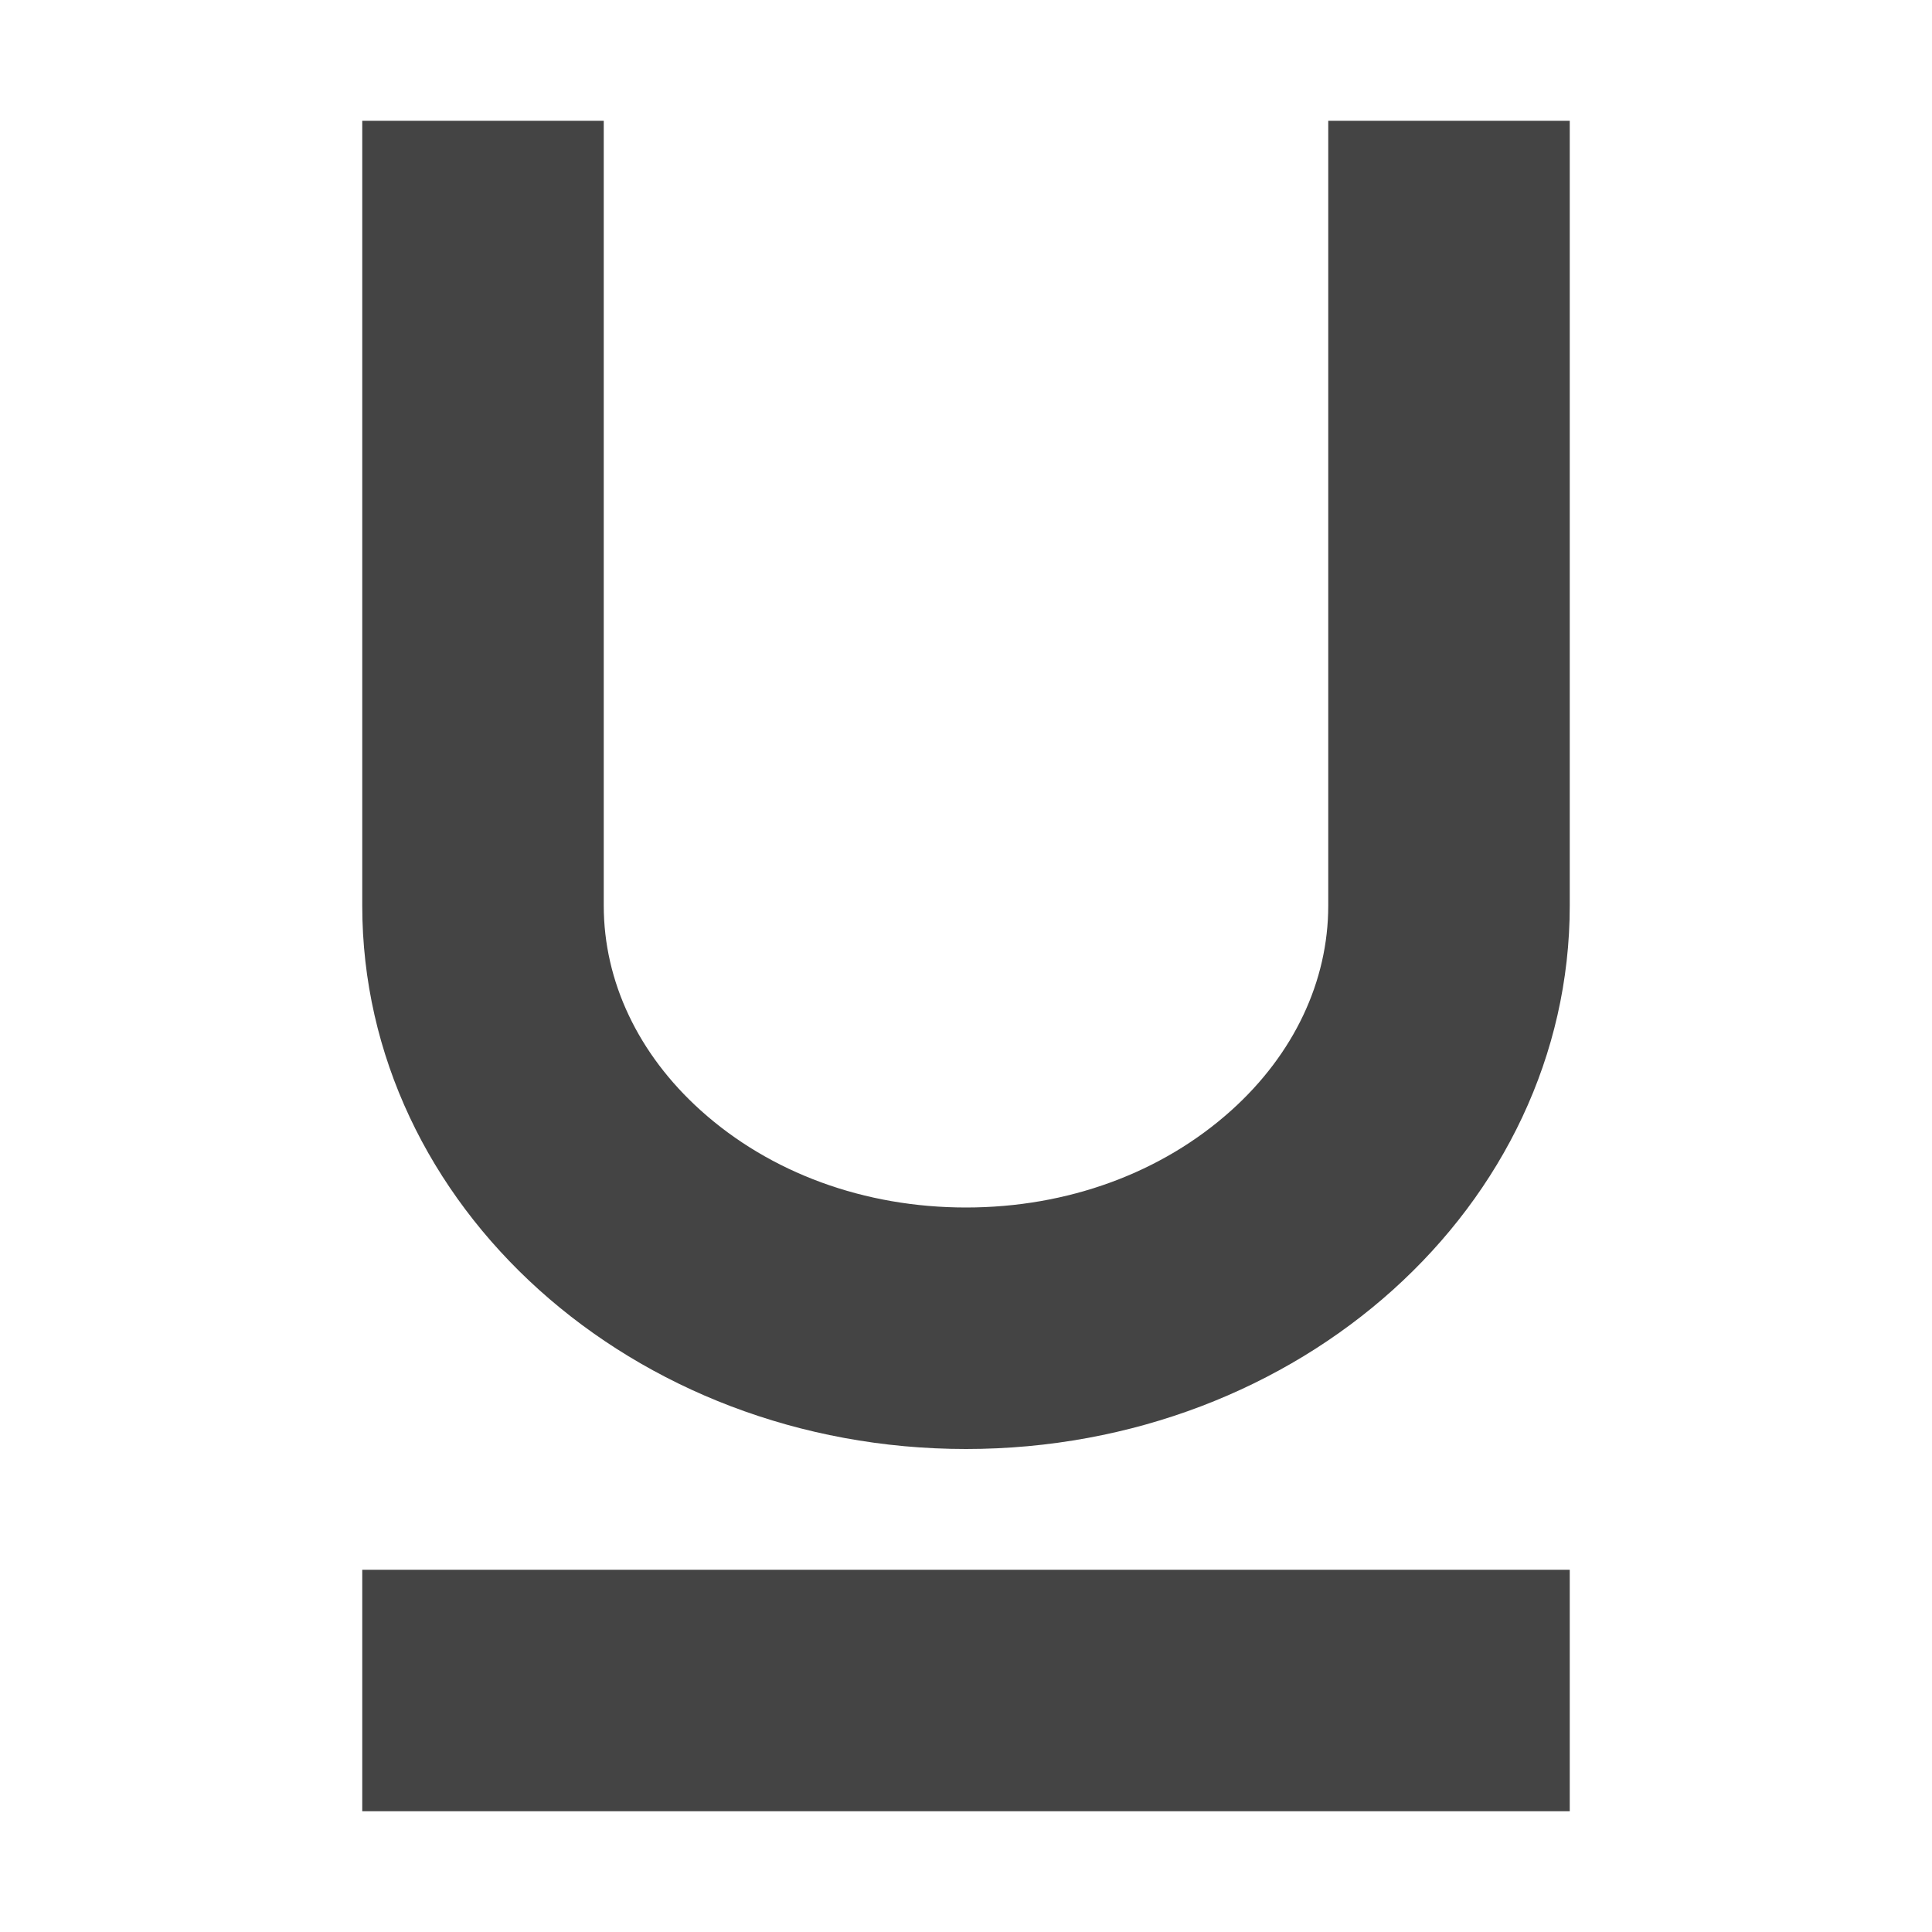
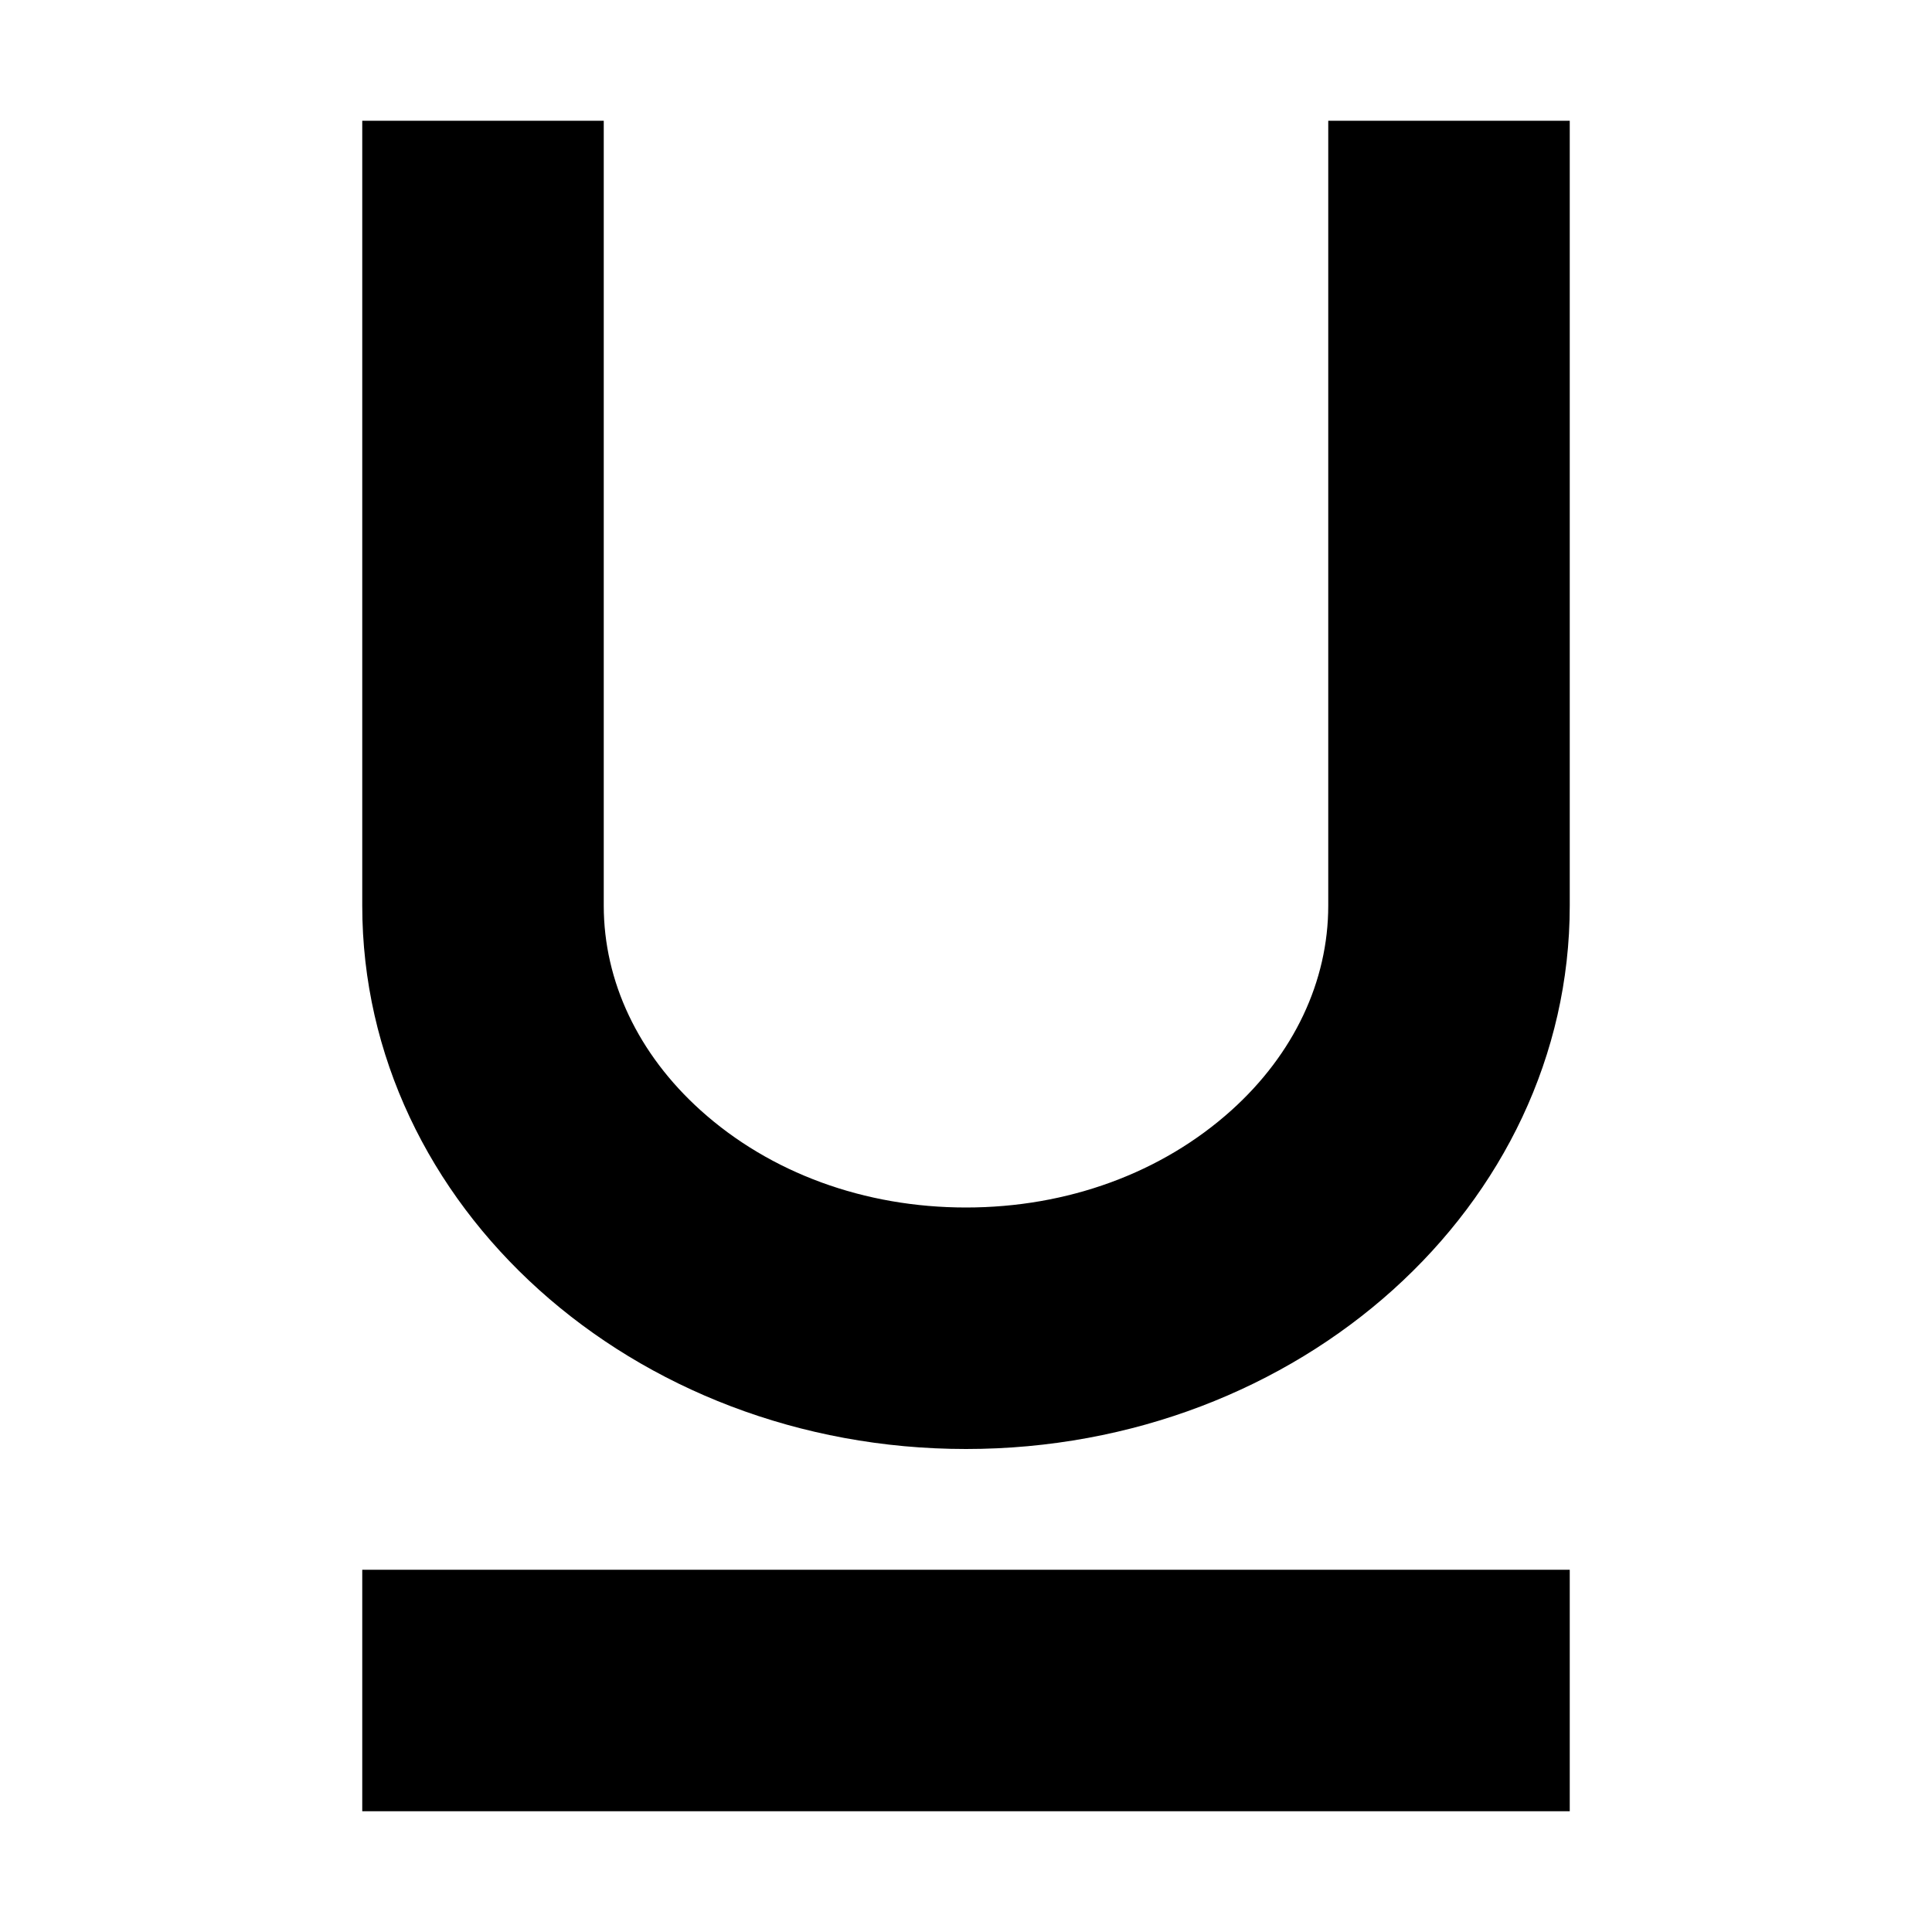
<svg xmlns="http://www.w3.org/2000/svg" version="1.1" width="32" height="32" viewBox="0 0 32 32">
-   <path fill="#444444" d="M22 2h4v13c0 4.971-4.477 9-10 9s-10-4.029-10-9v-13h4v13c0 1.255 0.57 2.459 1.605 3.391 1.153 1.038 2.714 1.609 4.395 1.609s3.242-0.572 4.395-1.609c1.035-0.931 1.605-2.136 1.605-3.391v-13zM6 26h20v4h-20z" />
+   <path d="M22 2h4v13c0 4.971-4.477 9-10 9s-10-4.029-10-9v-13h4v13c0 1.255 0.57 2.459 1.605 3.391 1.153 1.038 2.714 1.609 4.395 1.609s3.242-0.572 4.395-1.609c1.035-0.931 1.605-2.136 1.605-3.391v-13zM6 26h20v4h-20z" />
</svg>
